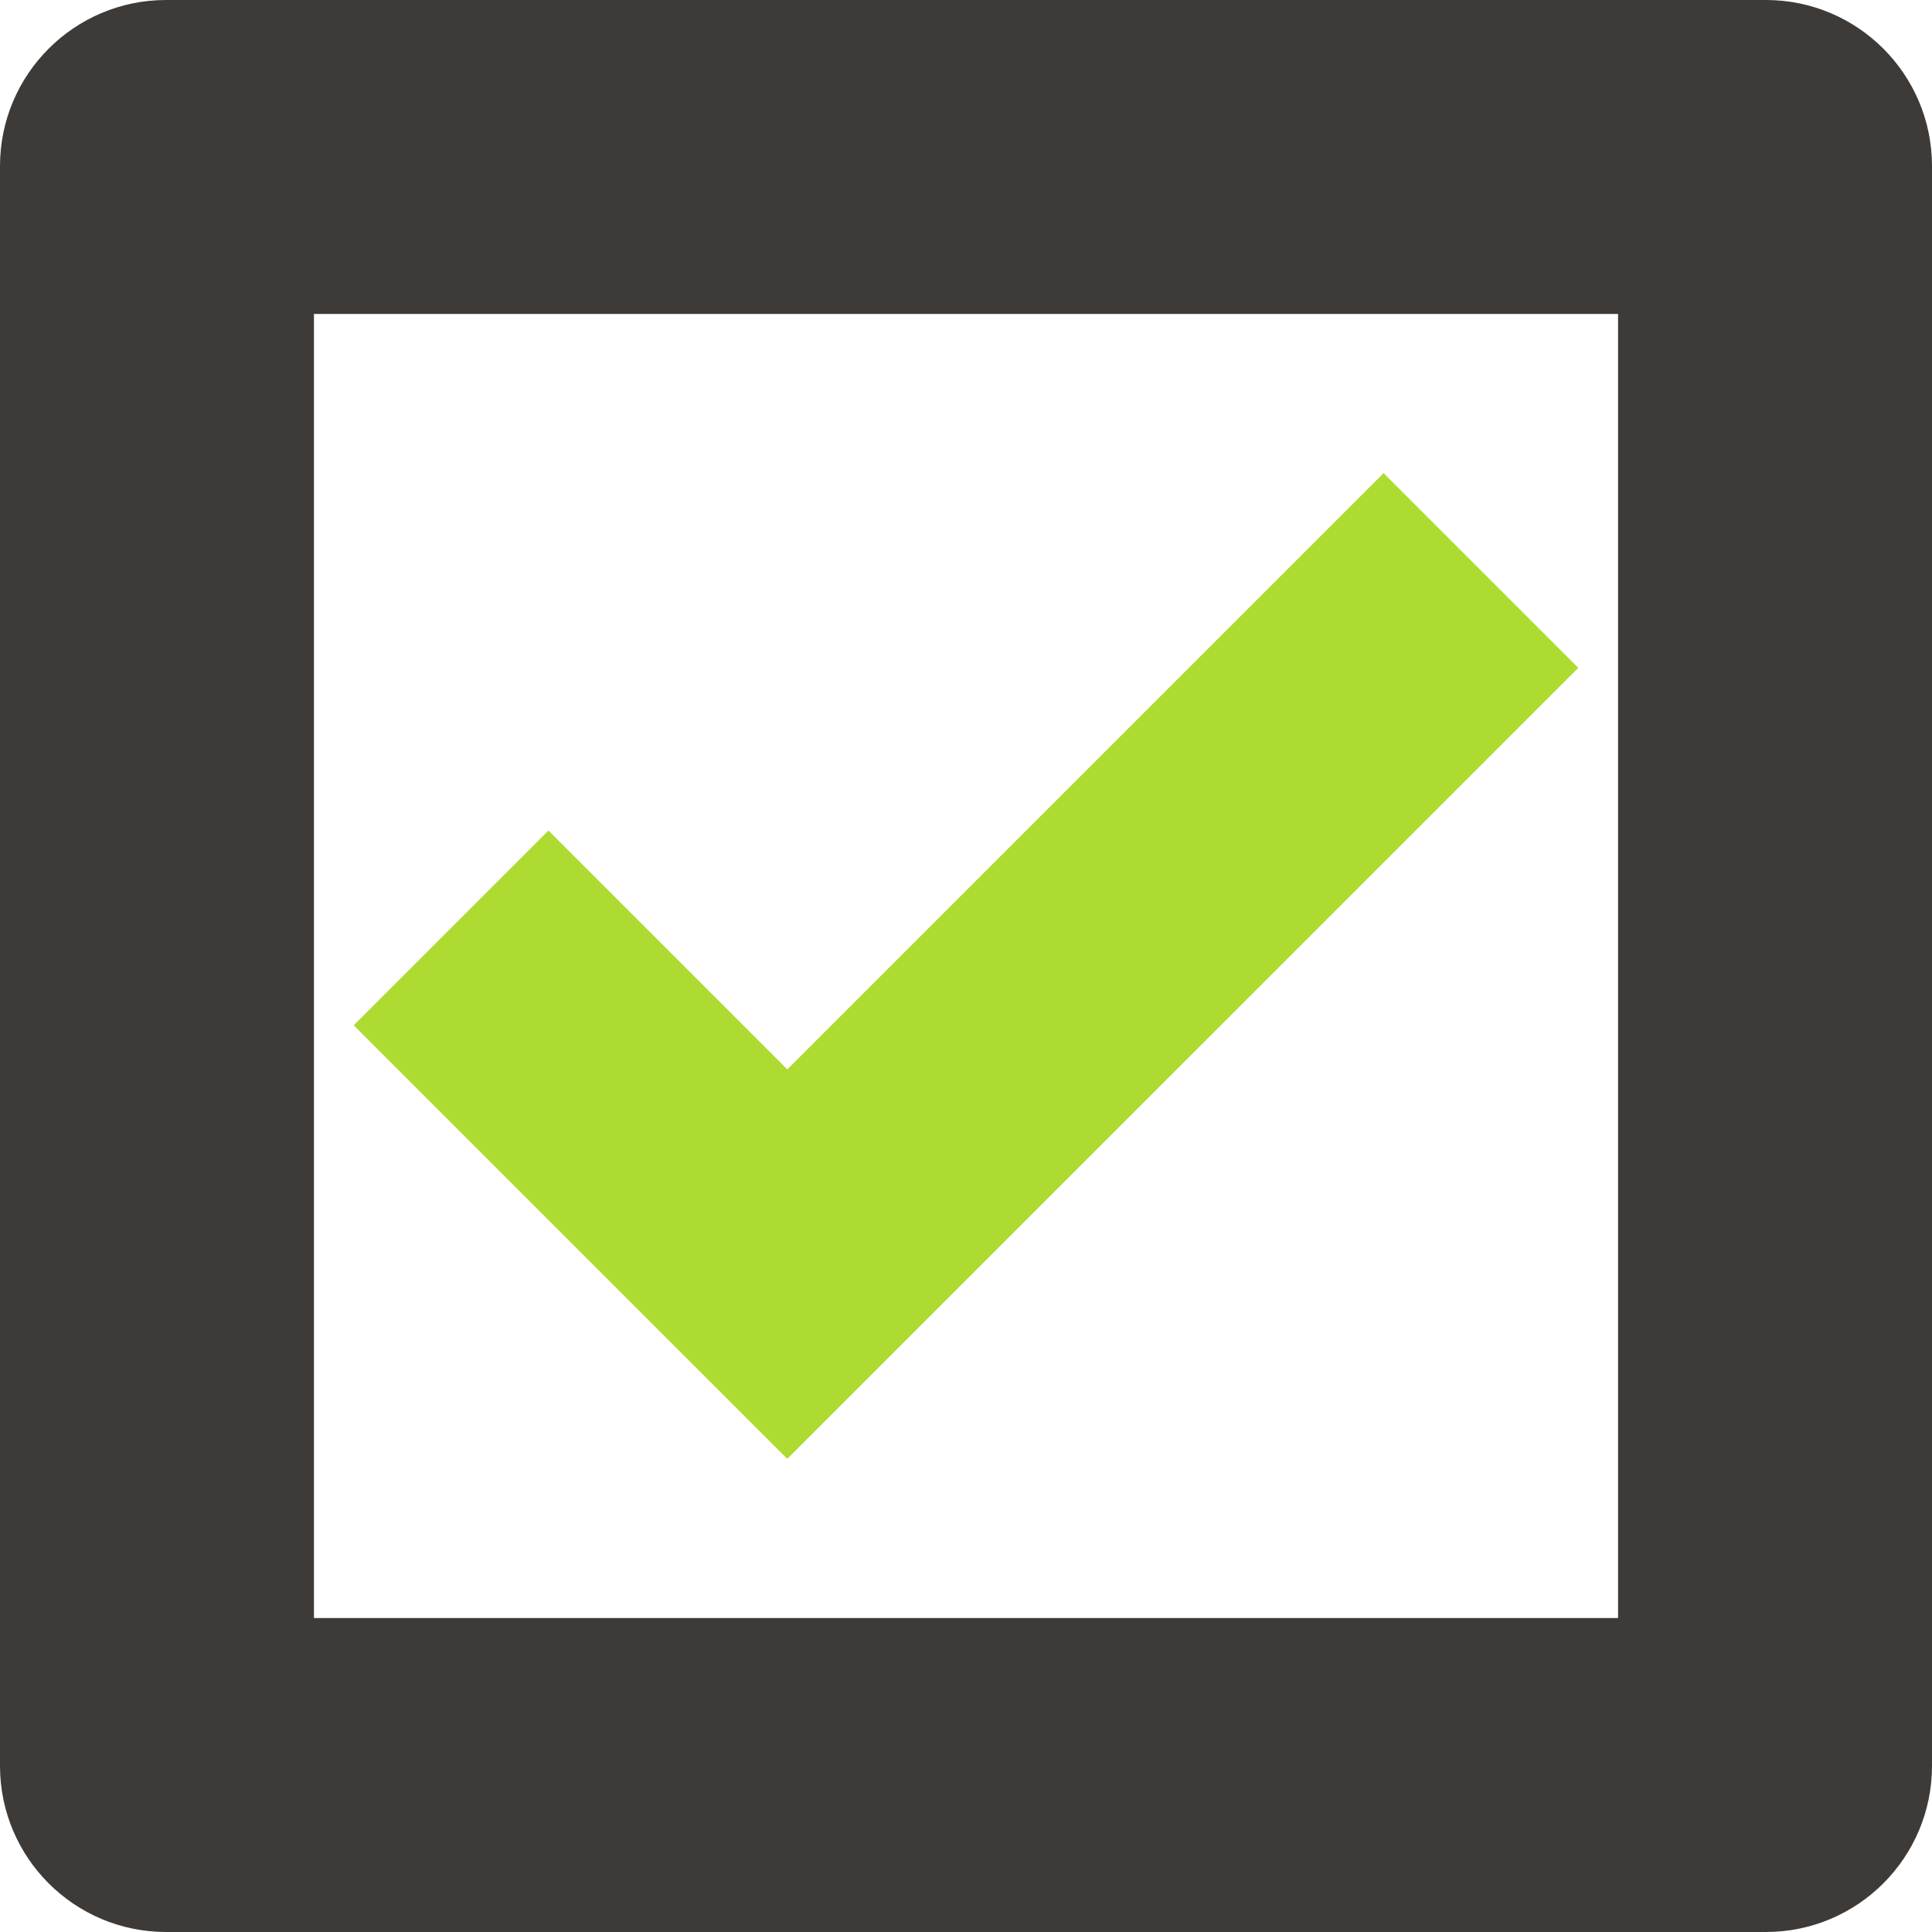
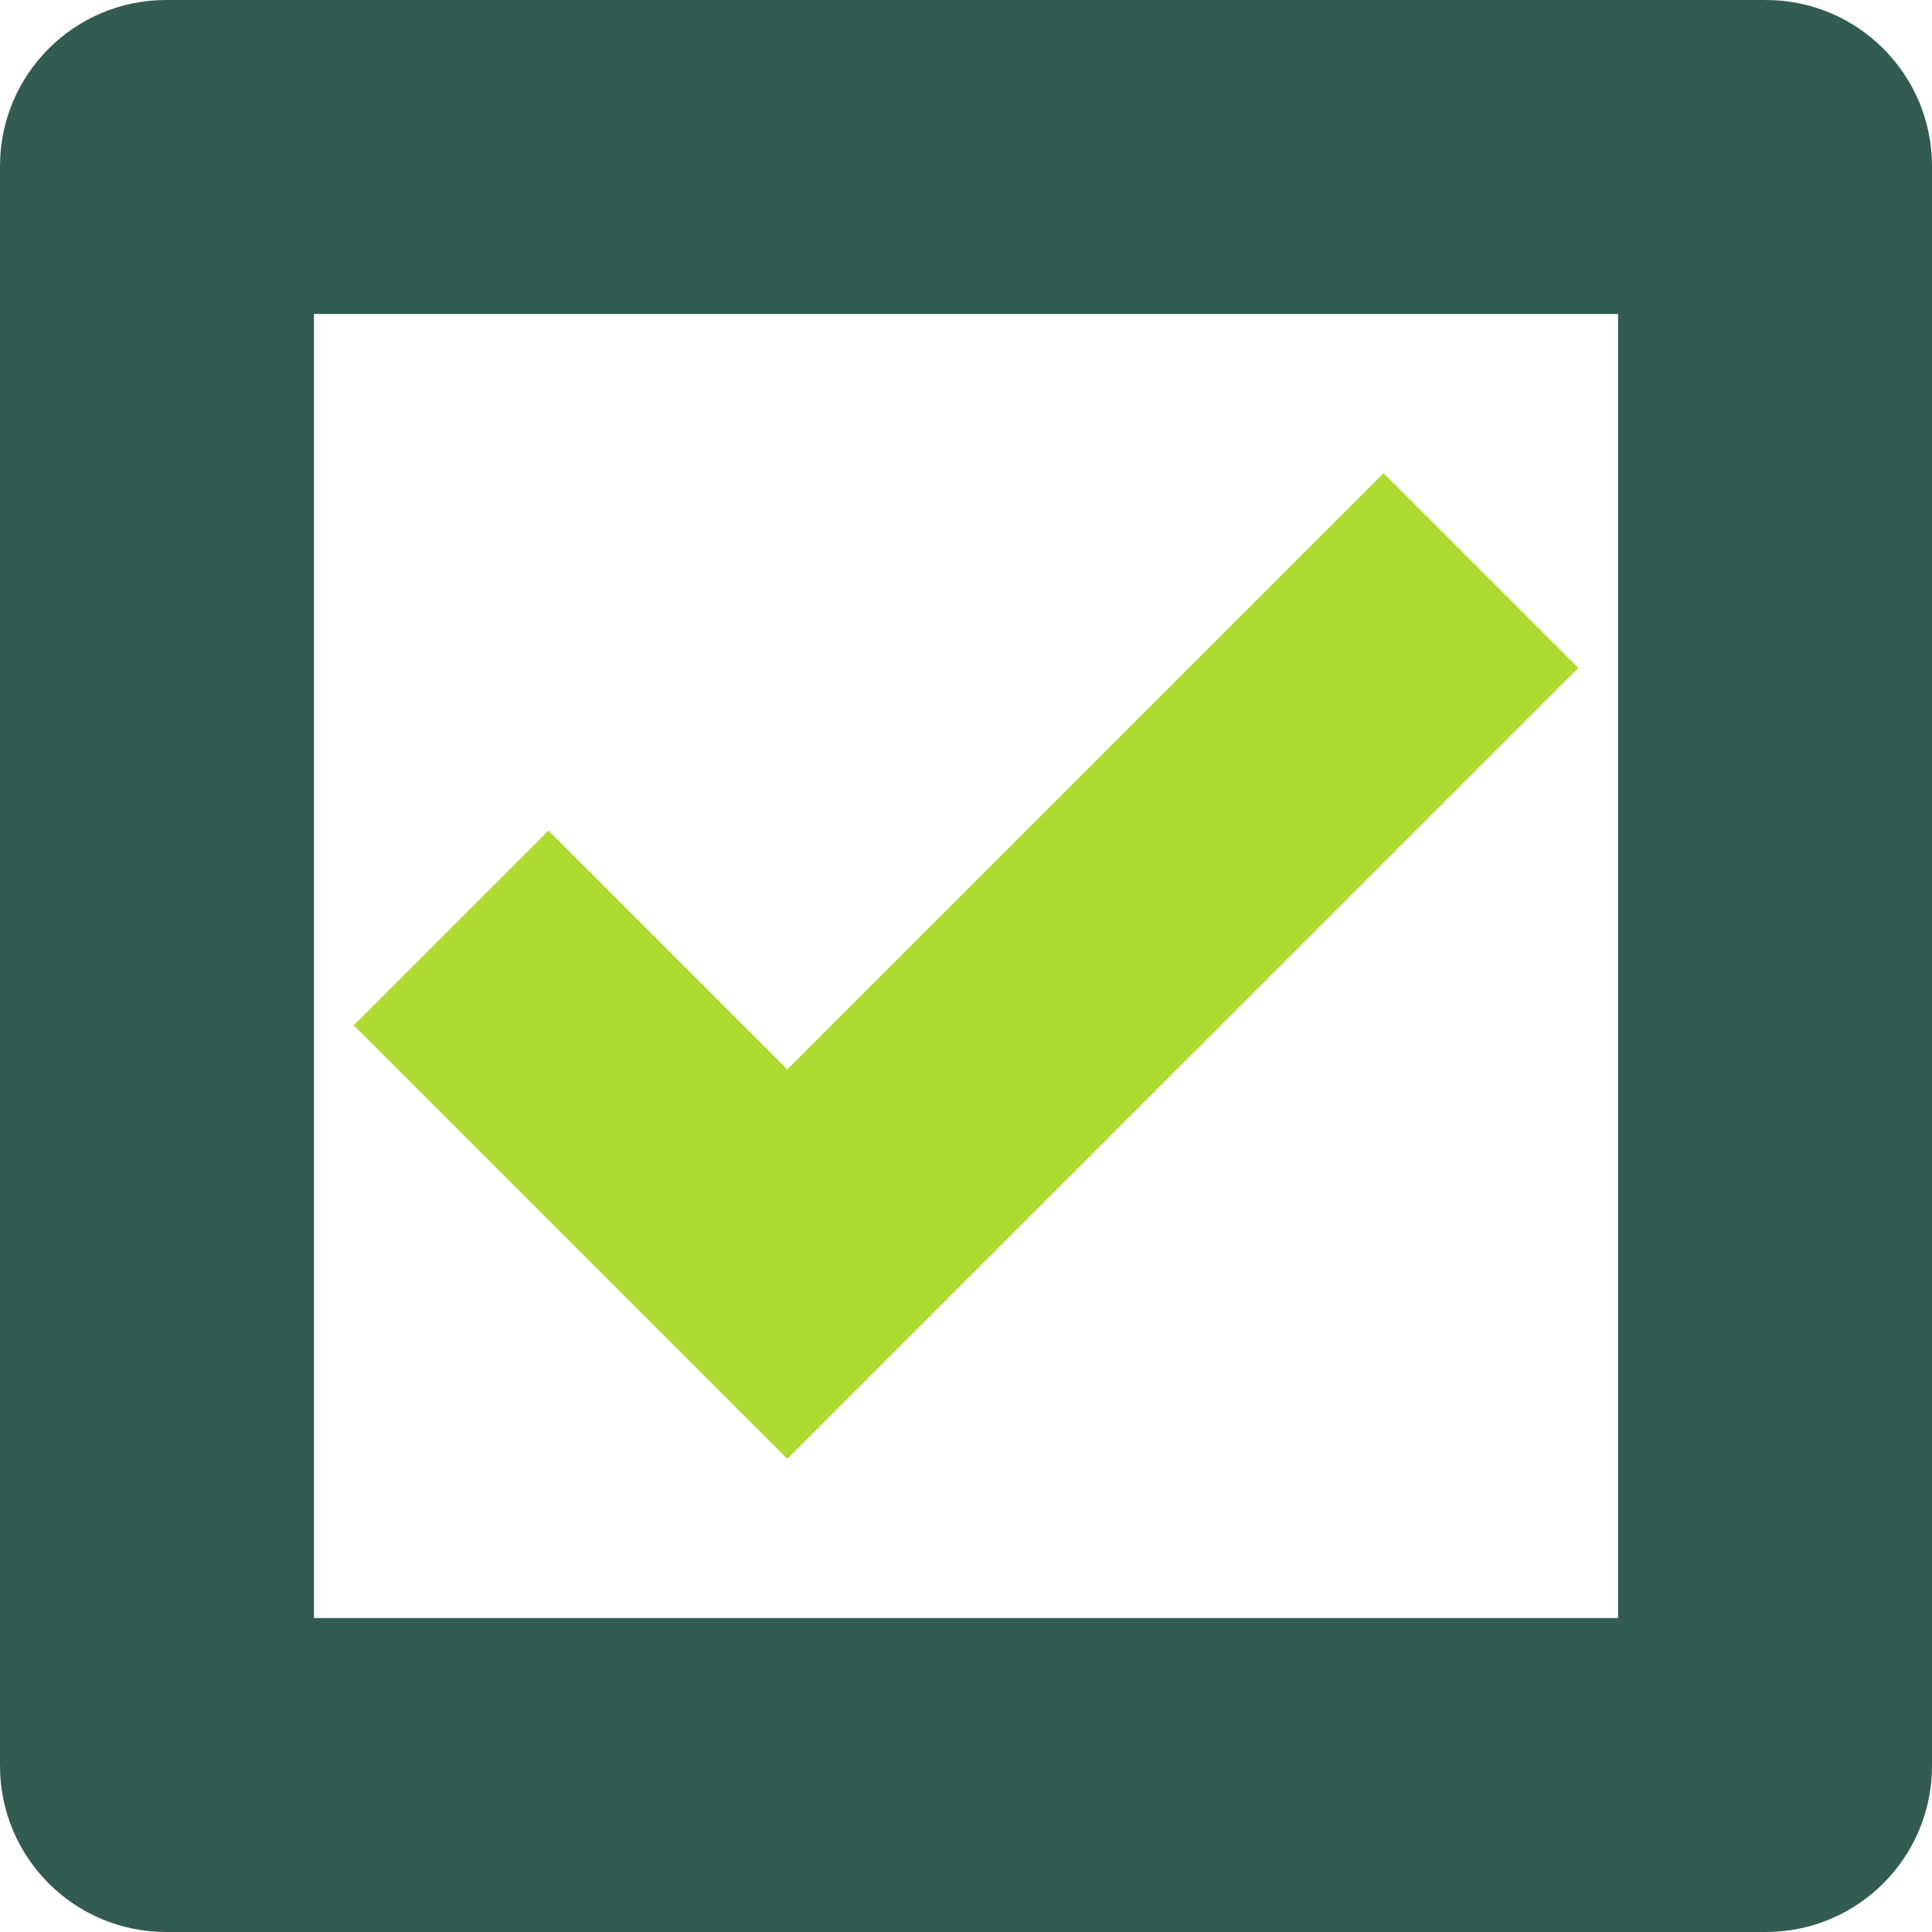
<svg xmlns="http://www.w3.org/2000/svg" version="1.0" id="Calque_1" x="0px" y="0px" viewBox="0 0 4000 4000" style="enable-background:new 0 0 4000 4000;" xml:space="preserve">
  <g>
-     <path style="fill:#3e3a38;" d="M3350,650v2700H650V650H3350 M3656.07,0H343.93C153.98,0,0,153.98,0,343.93v3312.15   C0,3846.02,153.98,4000,343.93,4000h3312.15c189.95,0,343.93-153.98,343.93-343.93V343.93C4000,153.98,3846.02,0,3656.07,0   L3656.07,0z" />
+     <path style="fill:#335c50;" d="M3350,650v2700H650V650H3350 M3656.07,0H343.93C153.98,0,0,153.98,0,343.93v3312.15   C0,3846.02,153.98,4000,343.93,4000h3312.15c189.95,0,343.93-153.98,343.93-343.93V343.93C4000,153.98,3846.02,0,3656.07,0   L3656.07,0z" />
  </g>
  <polygon style="fill:#ADDB31;" points="3267.7,1382.76 1630.01,3020.44 1226.82,2617.25 1226.8,2617.26 732.3,2122.76   1135.5,1719.56 1630,2214.06 2864.5,979.56 " />
</svg>
